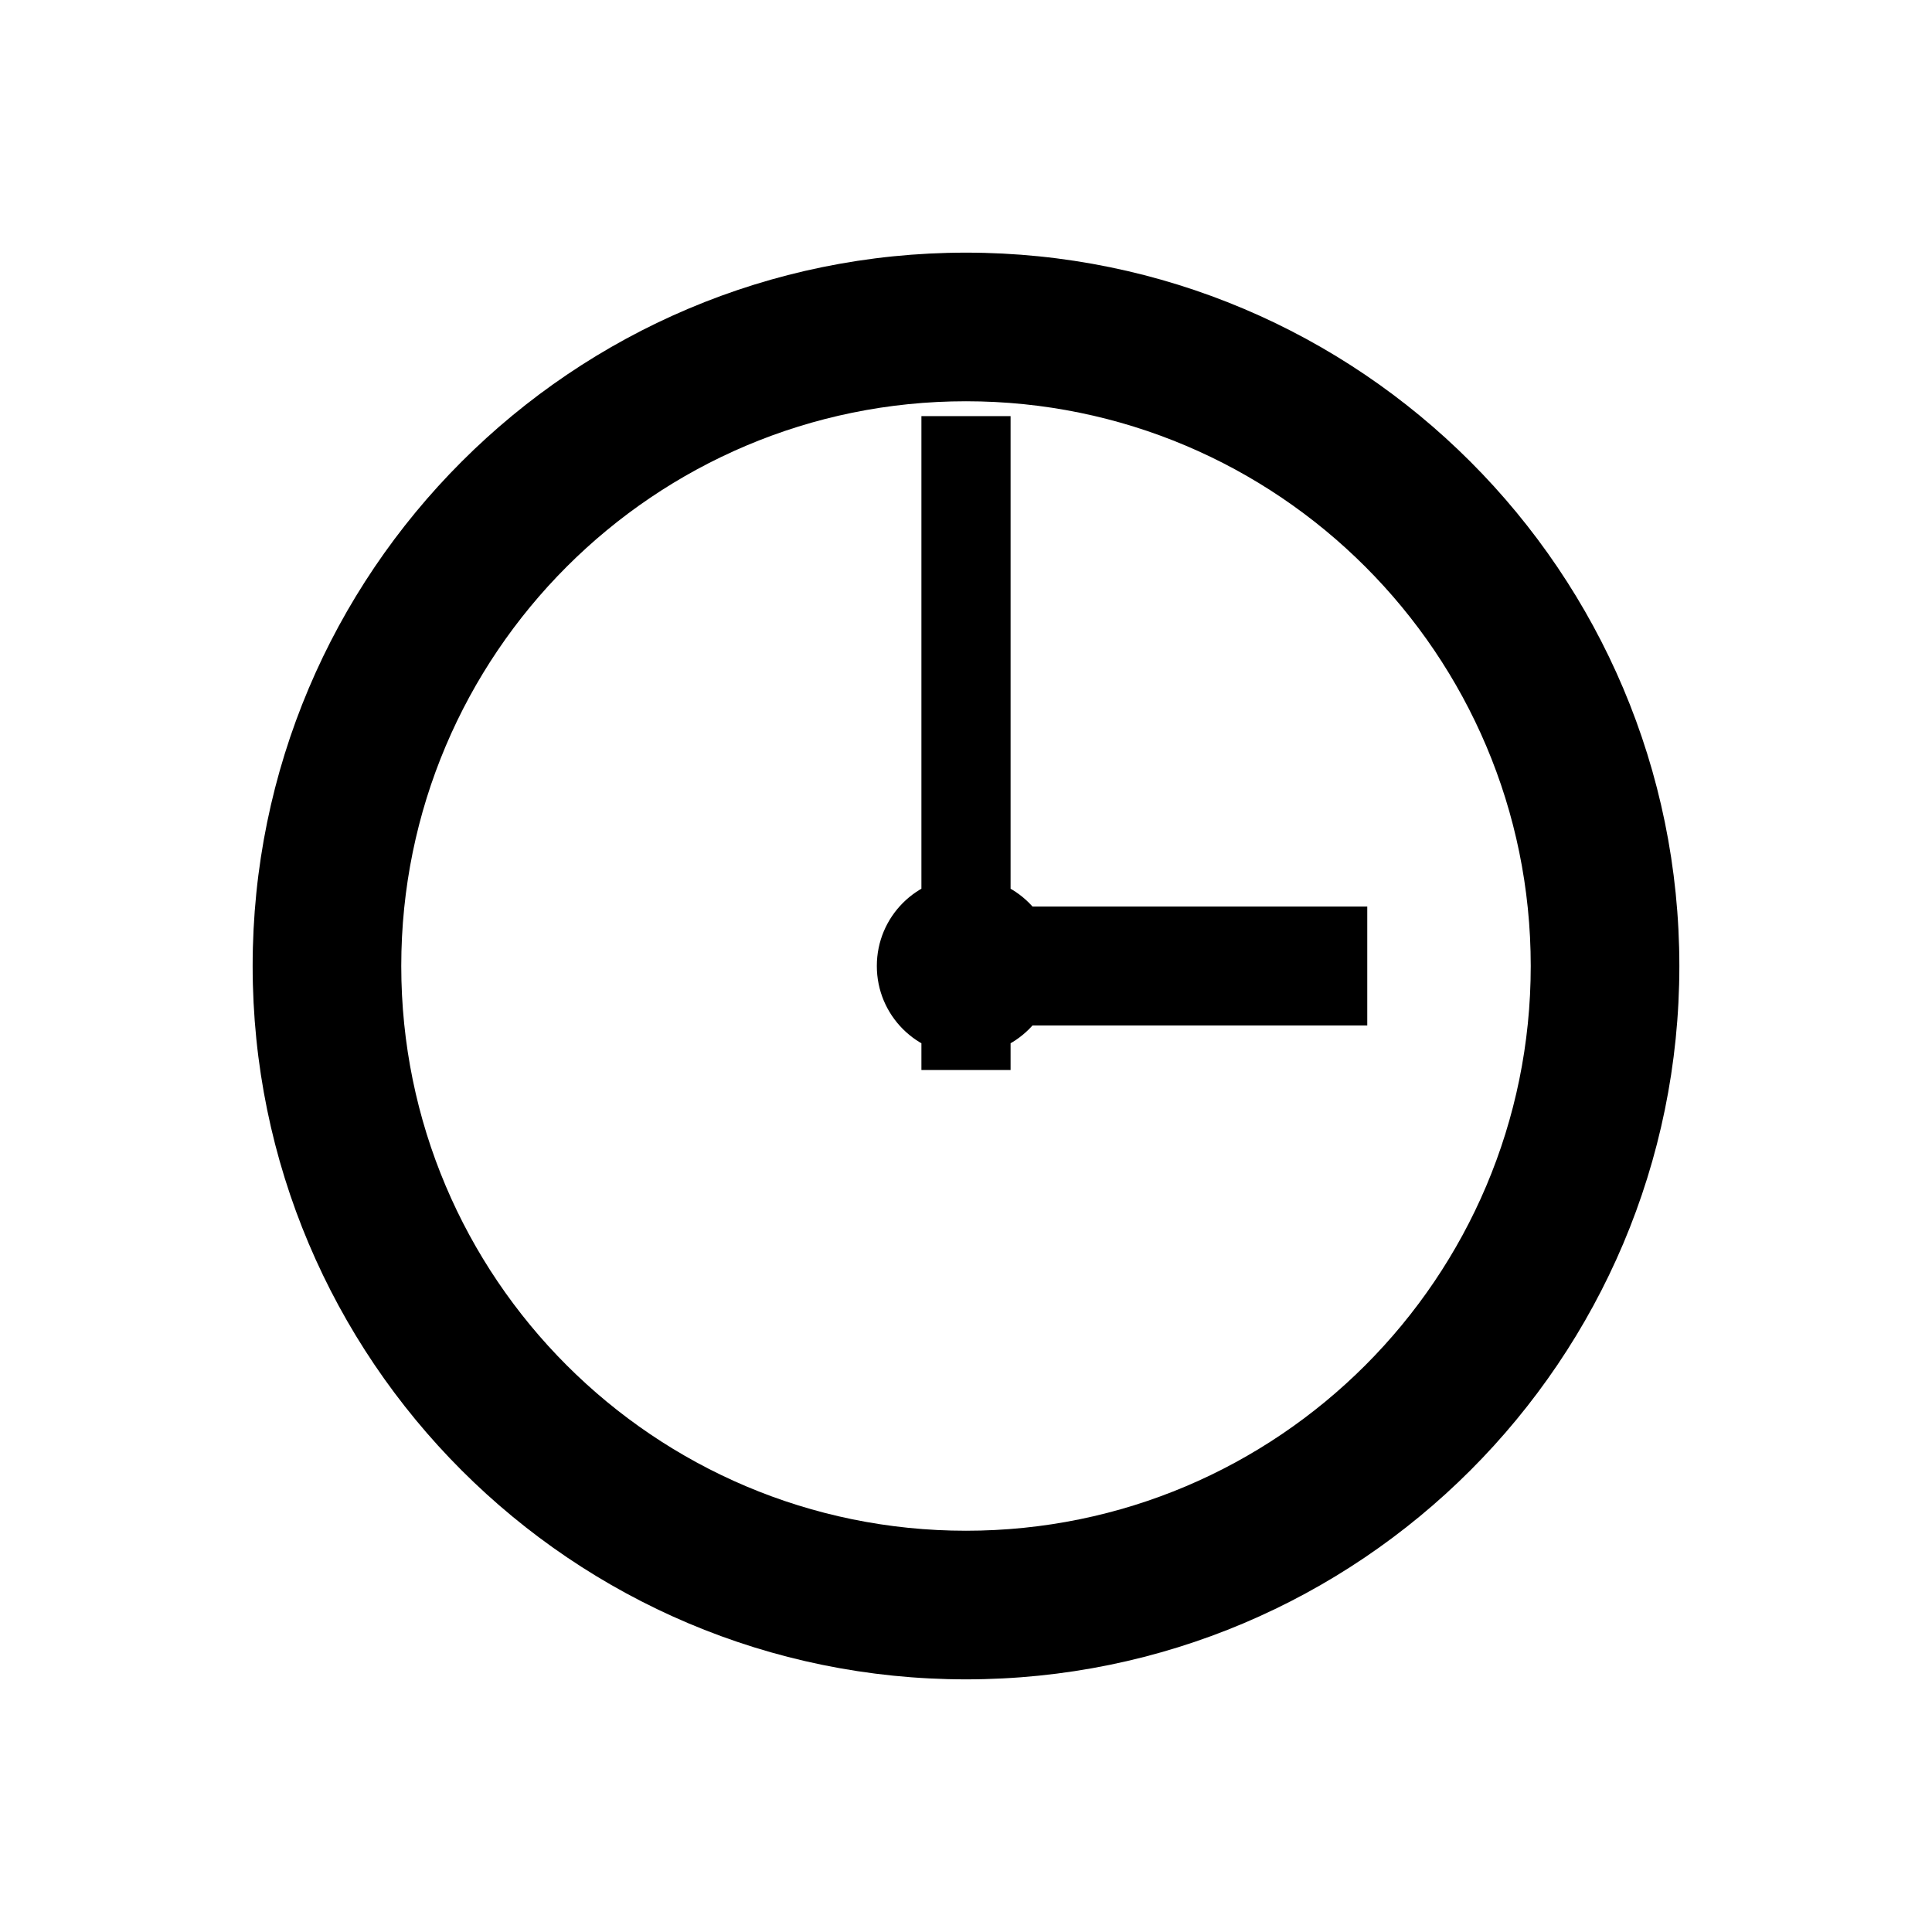
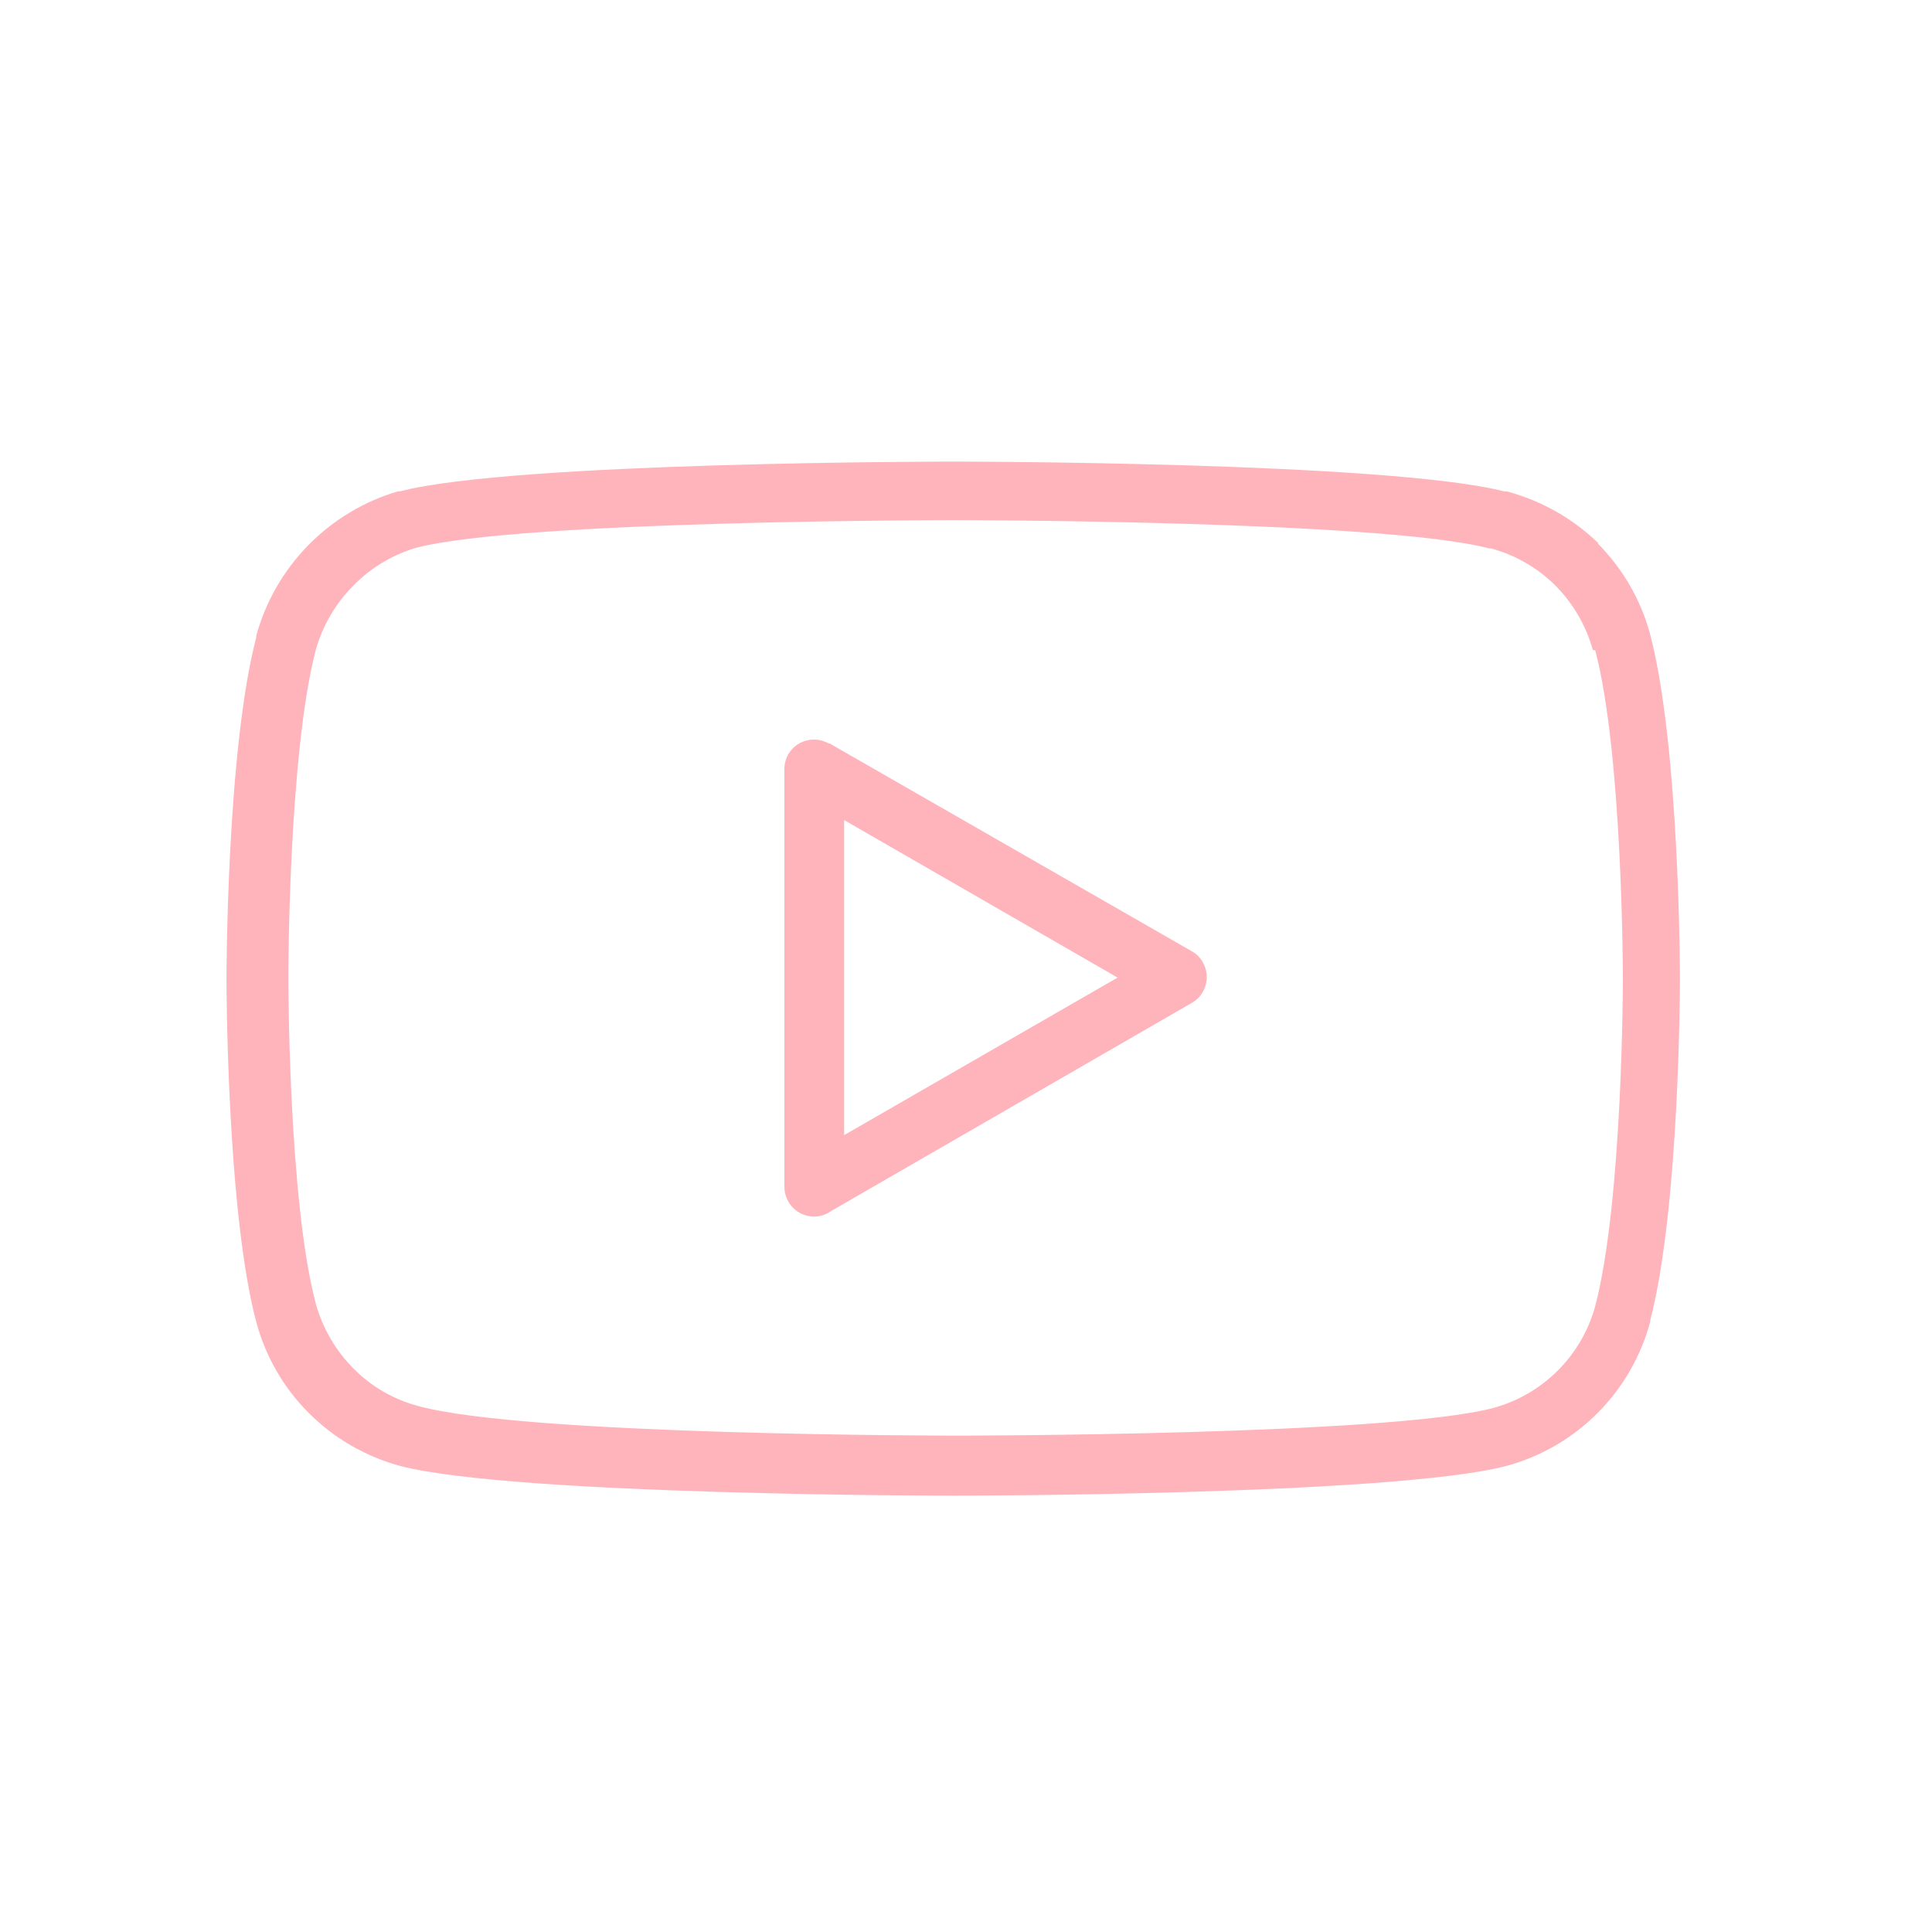
<svg xmlns="http://www.w3.org/2000/svg" viewBox="0 0 65.0 65.0">
-   <path d="M56.5,32.5 C56.5,45.75 45.75,56.5 32.5,56.5 C19.25,56.5 8.5,45.75 8.5,32.5 C8.5,19.25 19.25,8.5 32.5,8.5 C45.75,8.5 56.5,19.25 56.5,32.5 Z M51.5,32.5 C51.5,22.01 42.99,13.5 32.5,13.5 C22.01,13.5 13.5,22.01 13.5,32.5 C13.5,42.99 22.01,51.5 32.5,51.5 C42.99,51.5 51.5,42.99 51.5,32.5 Z M31,14 L34,14 L34,36 L31,36 Z M32,30.5 L46,30.5 L46,34.5 L32,34.5 Z M35.5,32.5 C35.5,34.16 34.16,35.5 32.5,35.5 C30.84,35.5 29.5,34.16 29.5,32.5 C29.5,30.84 30.84,29.5 32.5,29.5 C34.16,29.5 35.5,30.84 35.5,32.5 Z" fill="#000000" />
+   <path d="M53.59 21.87C53.361 21.051 52.928 20.305 52.33 19.7C51.728 19.102 50.98 18.671 50.16 18.45H50.1C46.47 17.5 32.1 17.5 32.1 17.5C32.1 17.5 17.54 17.5 14 18.43C13.2 18.666 12.474 19.104 11.89 19.7C11.287 20.306 10.85 21.057 10.62 21.88C9.7 25.43 9.7 32.88 9.7 32.88C9.7 32.88 9.7 40.41 10.63 43.88C10.86 44.695 11.294 45.438 11.89 46.04C12.488 46.647 13.237 47.082 14.06 47.3C17.63 48.3 32.06 48.3 32.15 48.3C32.24 48.3 46.7 48.3 50.24 47.37C51.061 47.146 51.809 46.712 52.41 46.11C53.012 45.509 53.446 44.761 53.67 43.94C54.6 40.39 54.6 32.94 54.6 32.94C54.6 32.94 54.6 25.41 53.67 21.88L53.59 21.87ZM53.75 18.28C54.599 19.131 55.209 20.189 55.52 21.35C56.52 25.17 56.52 32.91 56.52 32.93C56.52 32.95 56.52 40.6 55.52 44.42V44.47C55.208 45.631 54.597 46.69 53.748 47.541C52.899 48.393 51.841 49.006 50.68 49.32C46.87 50.32 32.11 50.32 32.07 50.32C32.03 50.32 17.3 50.32 13.46 49.32C12.299 49.005 11.24 48.392 10.39 47.54C9.54 46.691 8.929 45.632 8.62 44.47C7.62 40.71 7.62 32.96 7.62 32.93C7.62 32.9 7.62 25.27 8.62 21.45V21.39C8.936 20.241 9.54 19.191 10.374 18.341C11.209 17.49 12.247 16.867 13.39 16.53H13.46C17.27 15.53 32.03 15.53 32.07 15.53C32.11 15.53 46.66 15.53 50.6 16.53H50.68C51.847 16.837 52.915 17.439 53.78 18.28H53.75ZM37.6 32.89L28.4 27.59V38.19L37.6 32.89ZM27.89 25L40.09 32C40.252 32.087 40.384 32.219 40.47 32.38C40.6 32.61 40.635 32.882 40.565 33.136C40.496 33.391 40.329 33.608 40.1 33.74L27.97 40.74C27.801 40.862 27.599 40.929 27.39 40.93C27.125 40.93 26.871 40.825 26.683 40.637C26.496 40.45 26.39 40.195 26.39 39.93V25.86C26.392 25.684 26.44 25.512 26.53 25.36C26.667 25.136 26.886 24.975 27.141 24.912C27.395 24.848 27.664 24.887 27.89 25.02V25Z" fill="#ff8b97a5" />
</svg>
